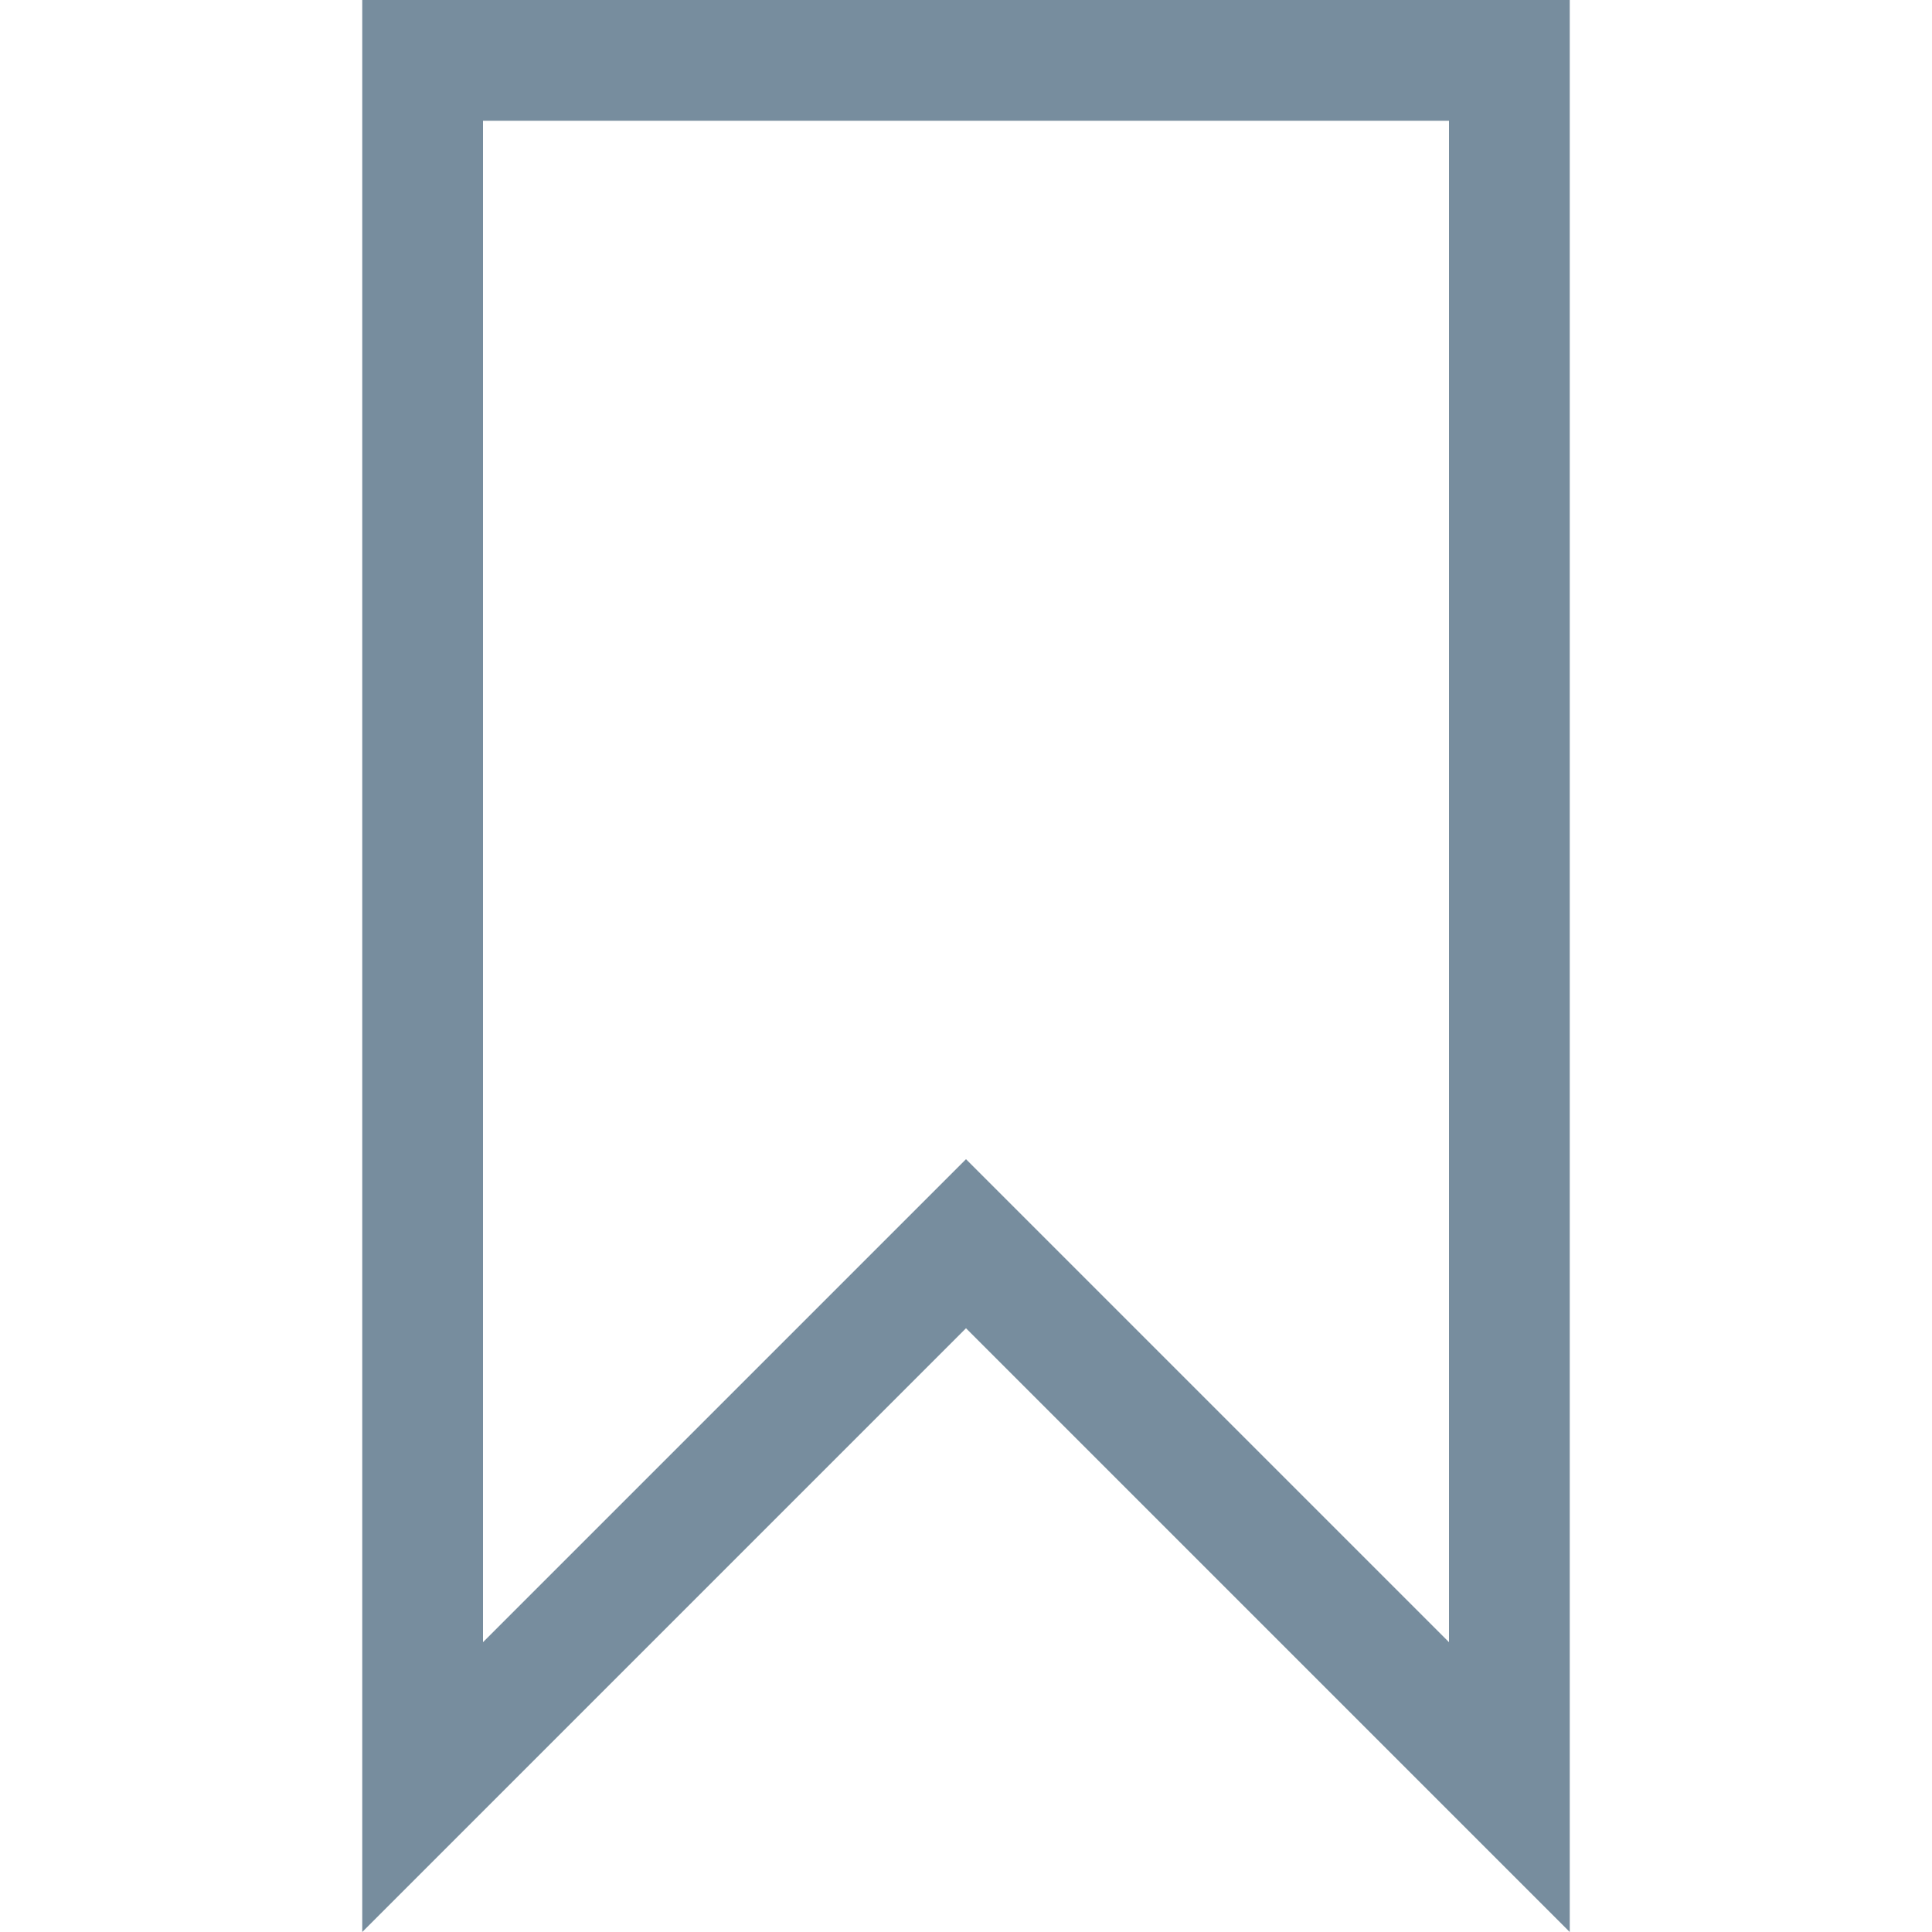
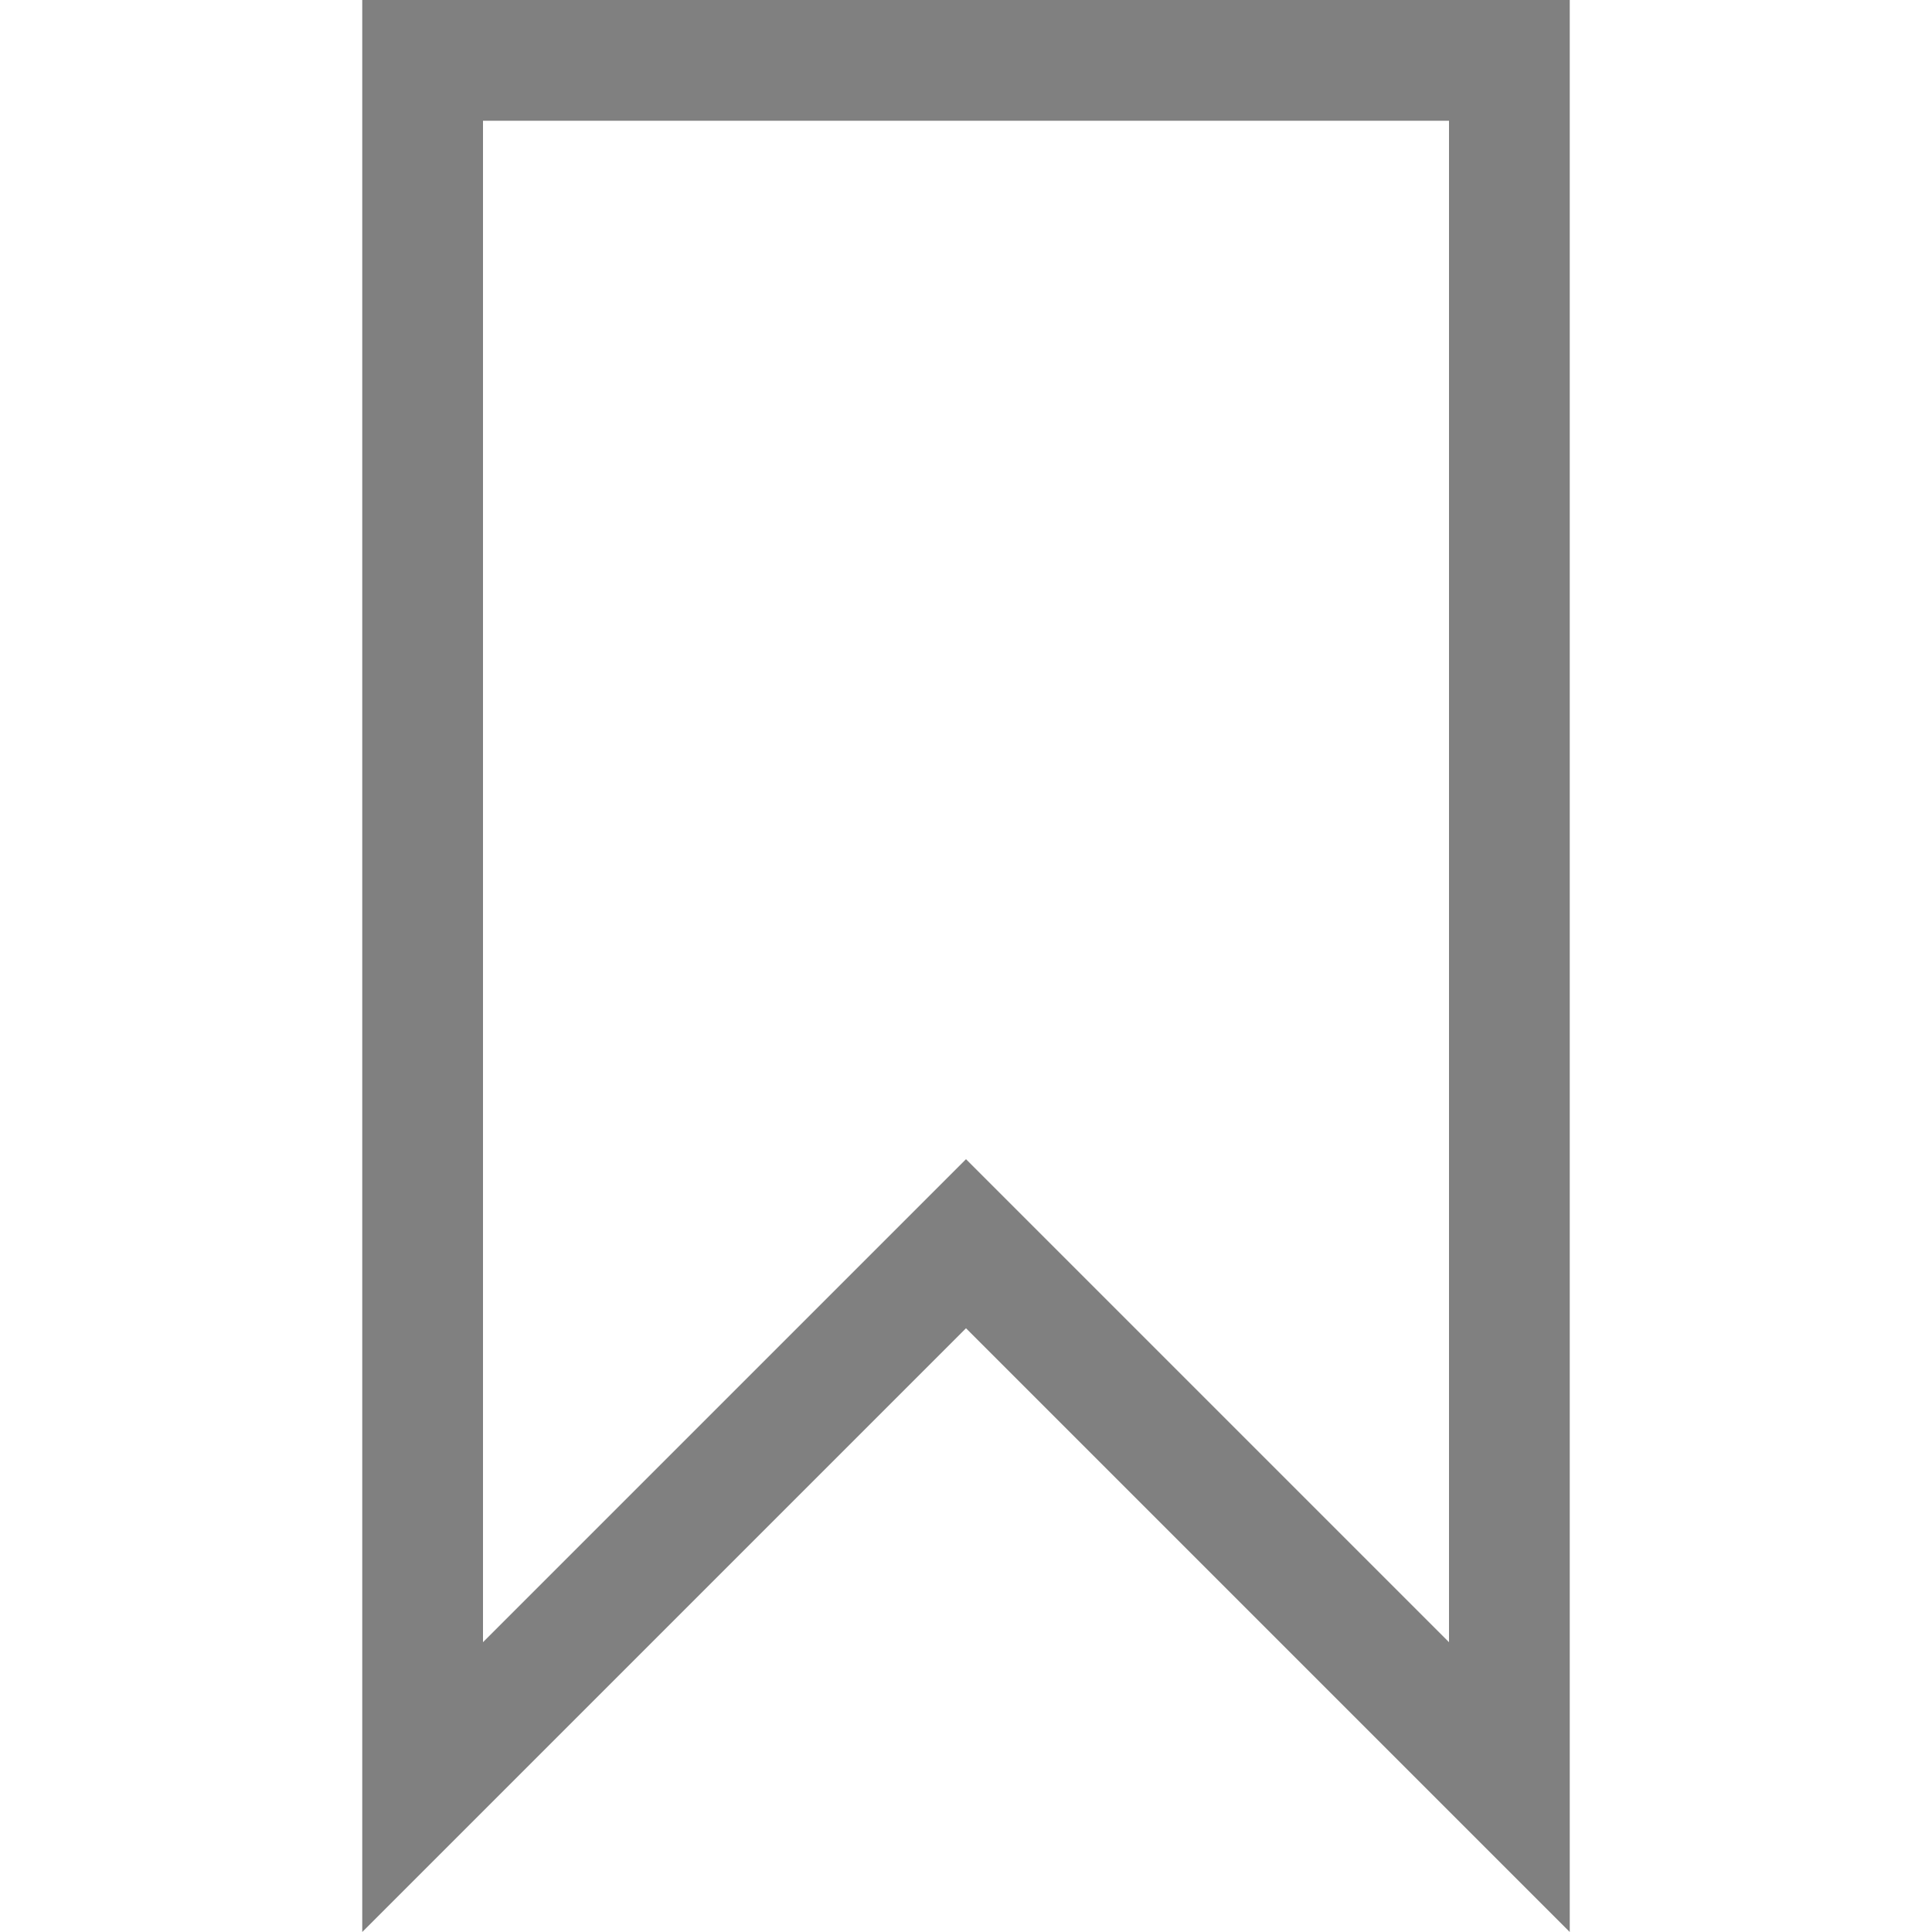
<svg xmlns="http://www.w3.org/2000/svg" version="1.1" id="bookmark" x="0px" y="0px" viewBox="0 0 24 24" style="enable-background:new 0 0 24 24;" xml:space="preserve">
  <style type="text/css">
- 	.st0{fill:#778D9E;}
+ 	.st0{fill:#808080;}
</style>
  <path class="st0" d="M4.5,0v24l7.5-7.5l7.5,7.5V0H4.5z M18,20.4l-6-6l-6,6V1.5h12V20.4z" />
</svg>
